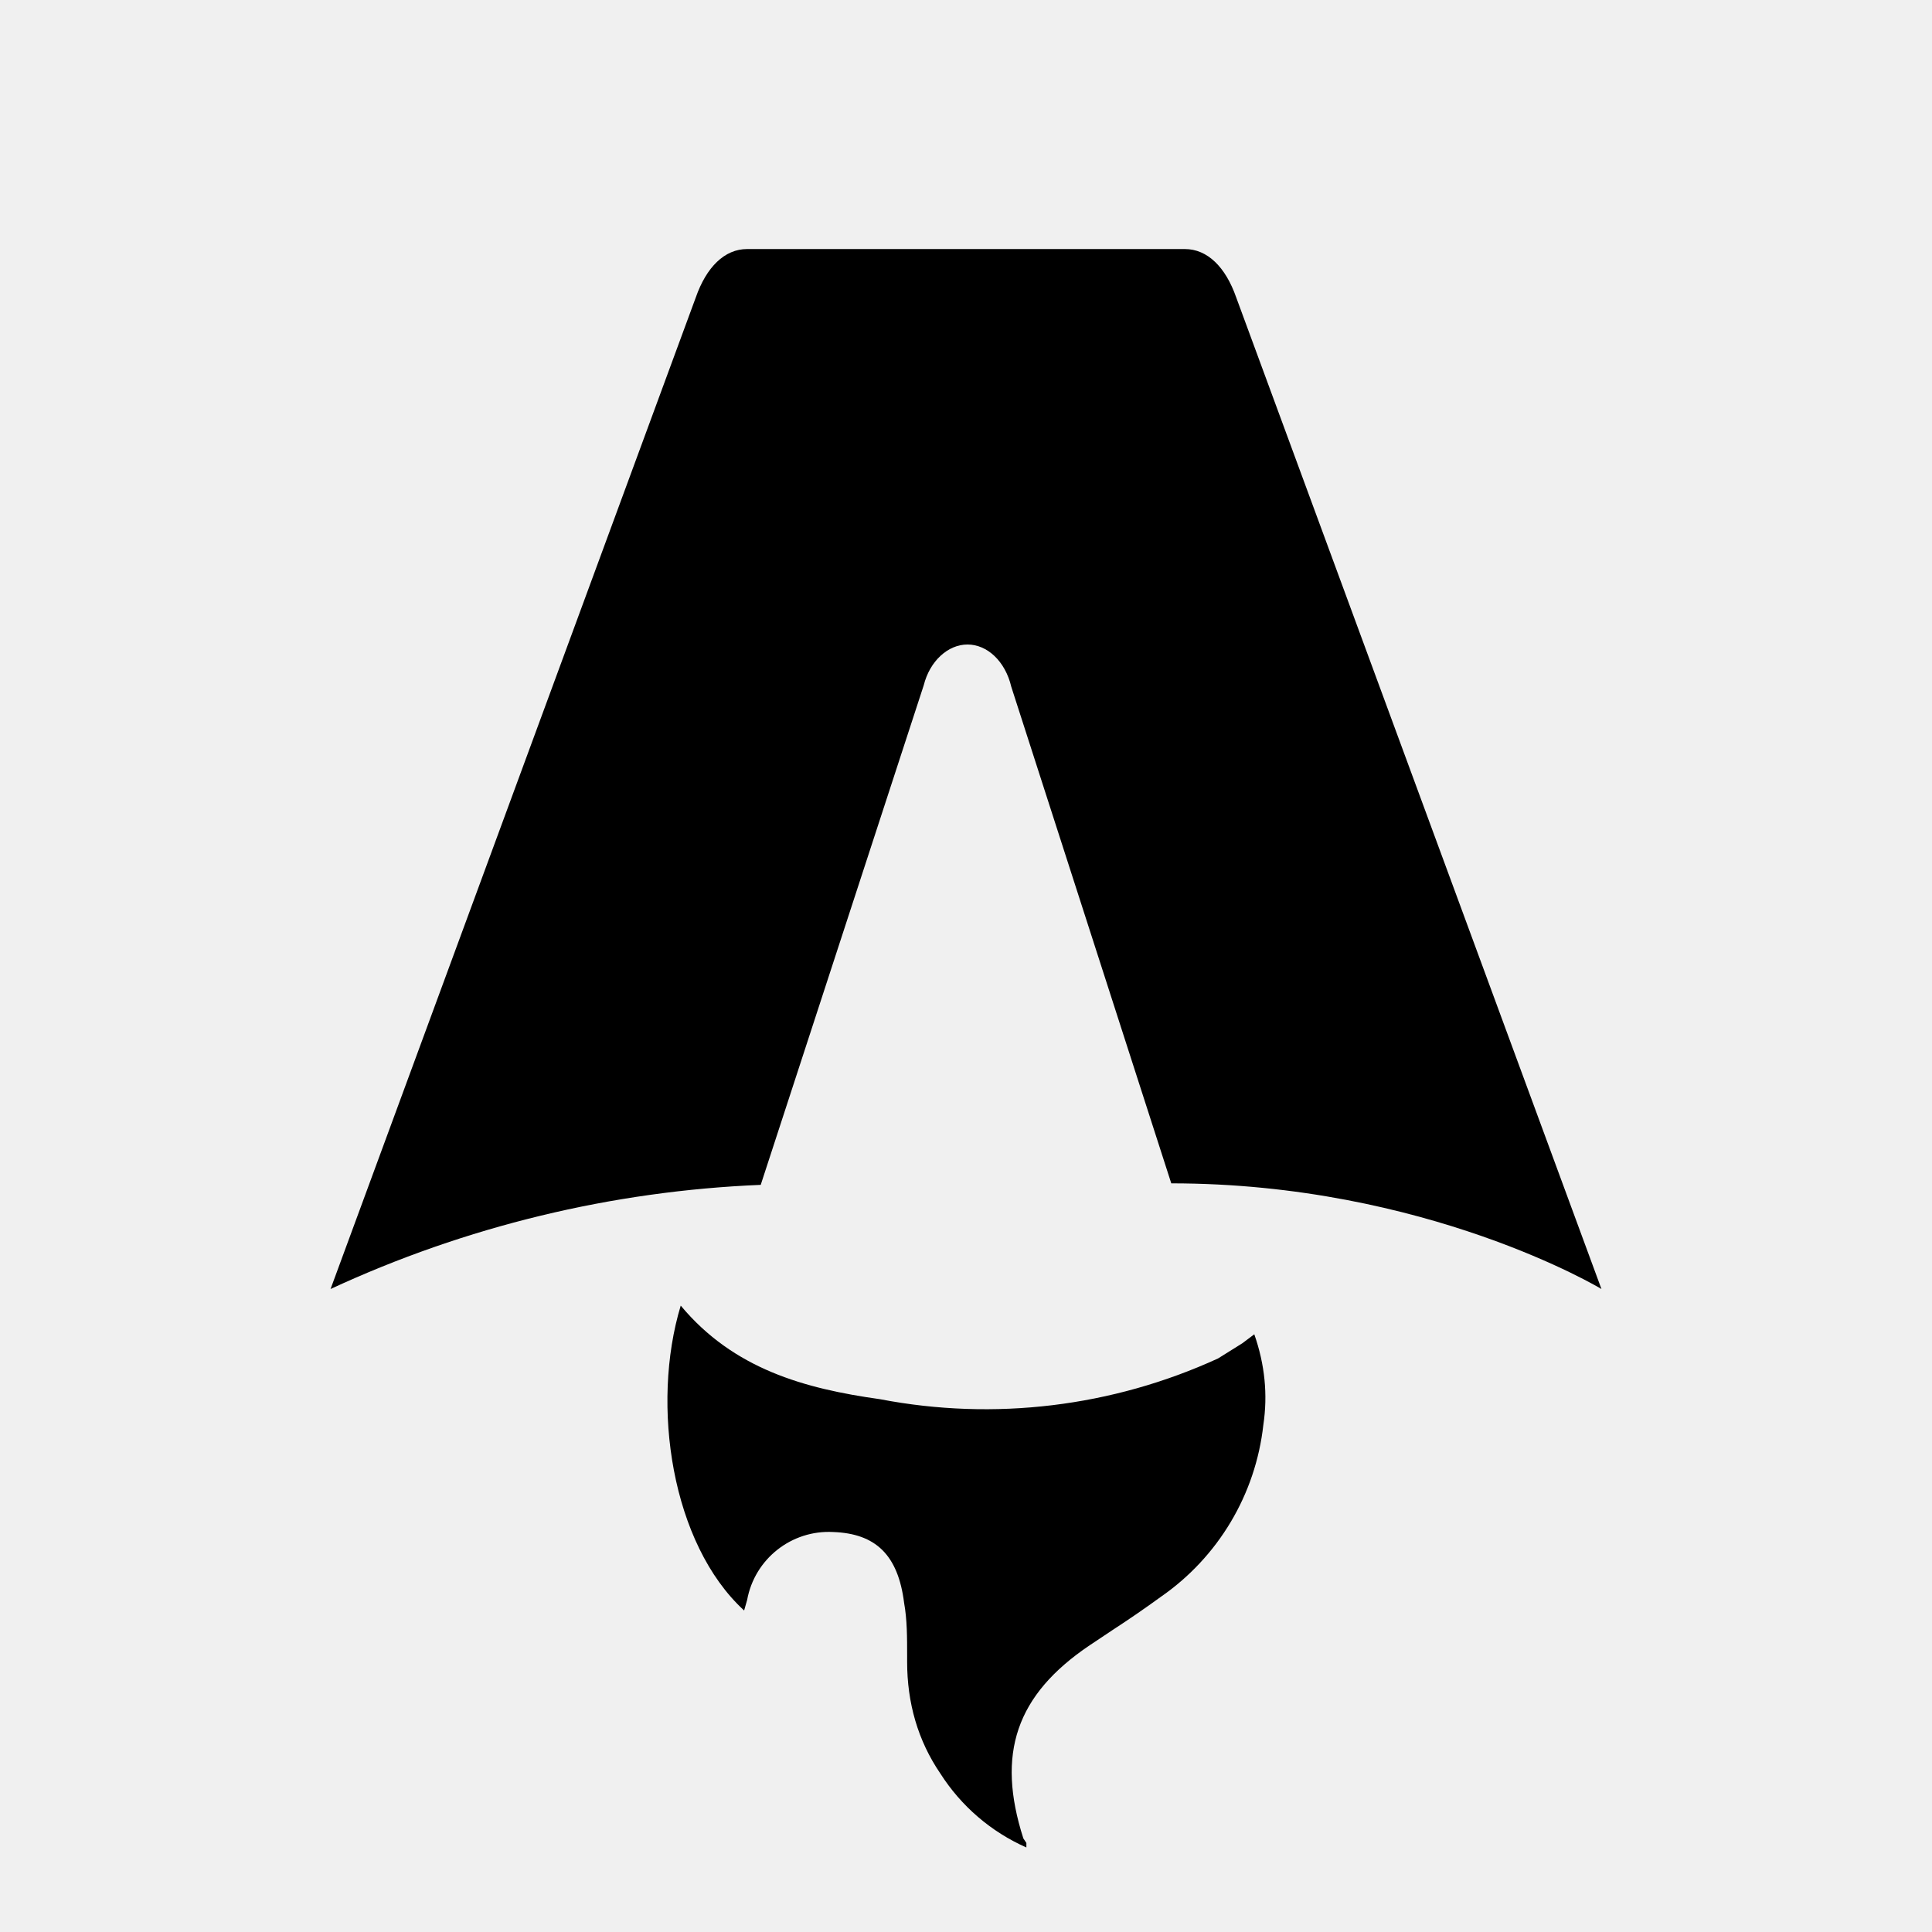
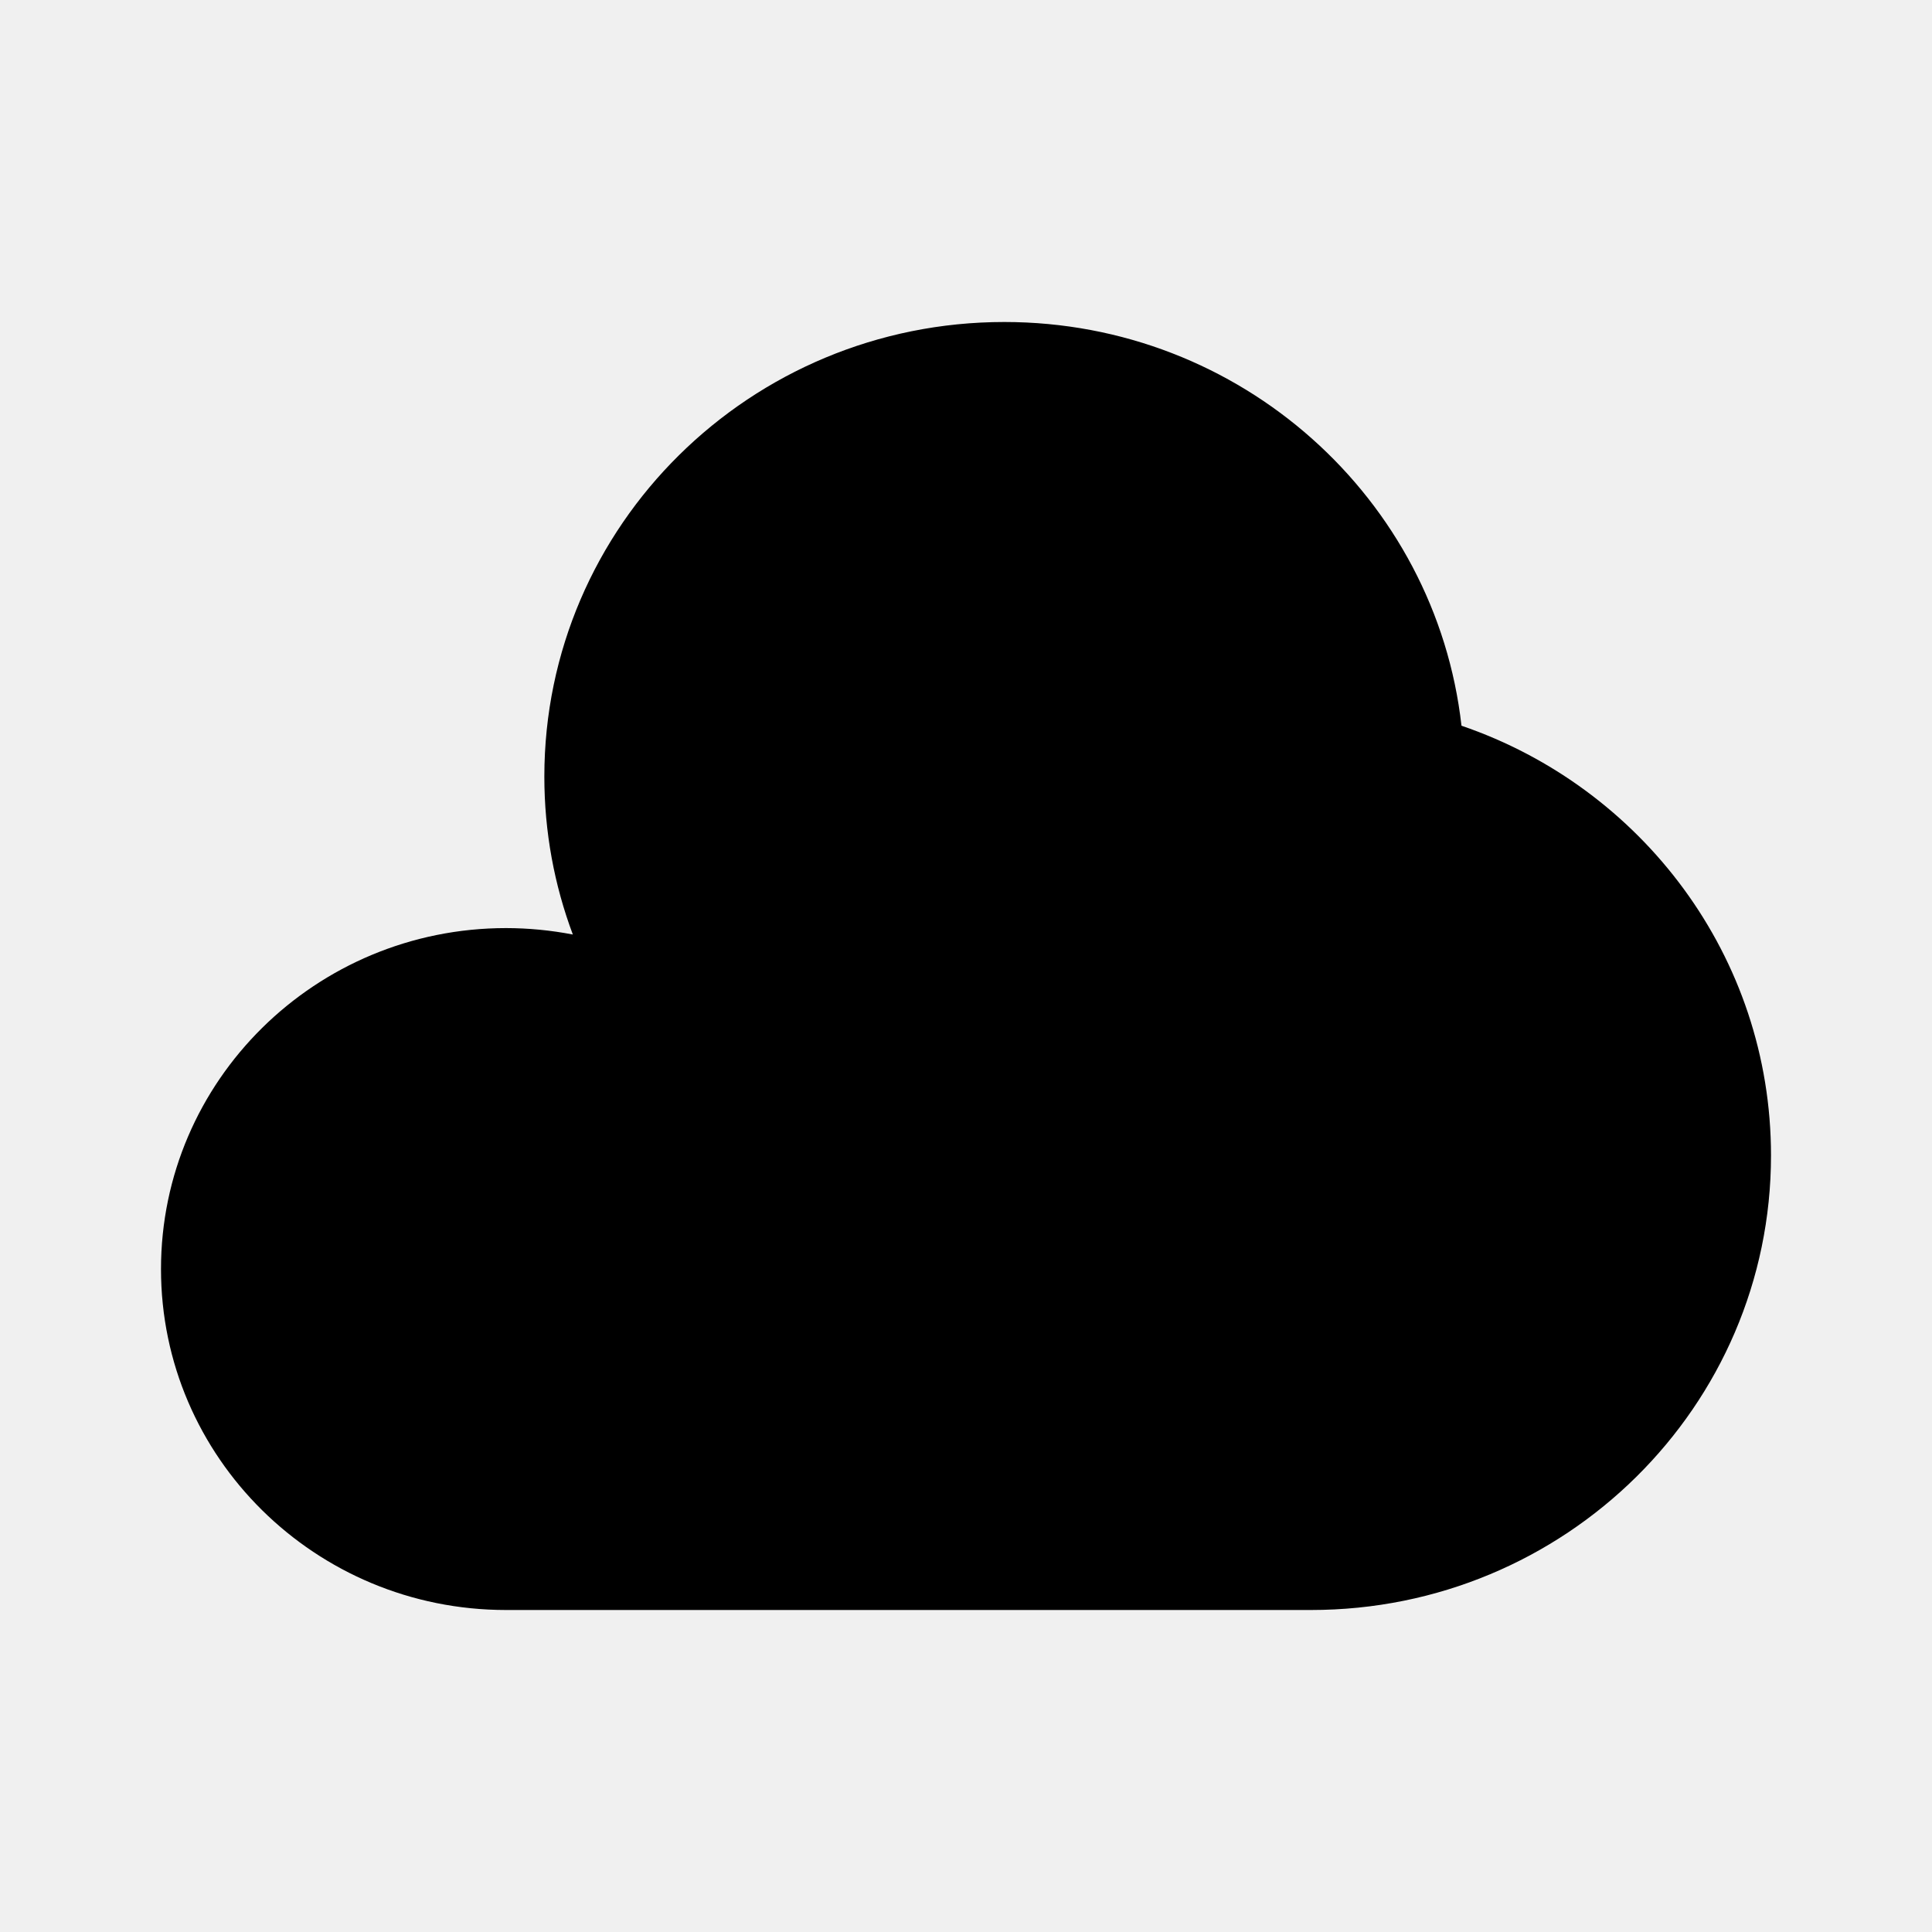
- <svg xmlns="http://www.w3.org/2000/svg" fill="none" viewBox="0 0 128 128">
-   <path d="M50.4 78.5a75.1 75.1 0 0 0-28.5 6.9l24.2-65.7c.7-2 1.9-3.2 3.4-3.2h29c1.5 0 2.7 1.2 3.4 3.2l24.2 65.7s-11.6-7-28.5-7L67 45.5c-.4-1.7-1.6-2.8-2.9-2.8-1.3 0-2.5 1.1-2.9 2.7L50.4 78.5Zm-1.1 28.2Zm-4.2-20.2c-2 6.6-.6 15.8 4.2 20.2a17.5 17.5 0 0 1 .2-.7 5.5 5.5 0 0 1 5.7-4.5c2.8.1 4.3 1.5 4.7 4.7.2 1.1.2 2.3.2 3.5v.4c0 2.7.7 5.2 2.2 7.4a13 13 0 0 0 5.7 4.9v-.3l-.2-.3c-1.8-5.6-.5-9.5 4.4-12.8l1.5-1a73 73 0 0 0 3.2-2.2 16 16 0 0 0 6.8-11.4c.3-2 .1-4-.6-6l-.8.6-1.6 1a37 37 0 0 1-22.4 2.7c-5-.7-9.7-2-13.2-6.2Z" />
+ <svg xmlns="http://www.w3.org/2000/svg" width="32" height="32" viewBox="0 0 24 24">
+   <path fill="currentColor" d="M16.286 20C19.442 20 22 17.472 22 14.353c0-2.472-1.607-4.573-3.845-5.338C17.837 6.194 15.415 4 12.476 4C9.32 4 6.762 6.528 6.762 9.647c0 .69.125 1.35.354 1.962a4.4 4.4 0 0 0-.83-.08C3.919 11.53 2 13.426 2 15.765S3.919 20 6.286 20z" />
  <style>
-         path { fill: #000; }
-         @media (prefers-color-scheme: dark) {
-             path { fill: #FFF; }
-         }
-     </style>
+     path {
+       fill: #000;
+     }
+     @media (prefers-color-scheme: dark) {
+       path {
+         fill: #fff;
+       }
+     }
+   </style>
</svg>
